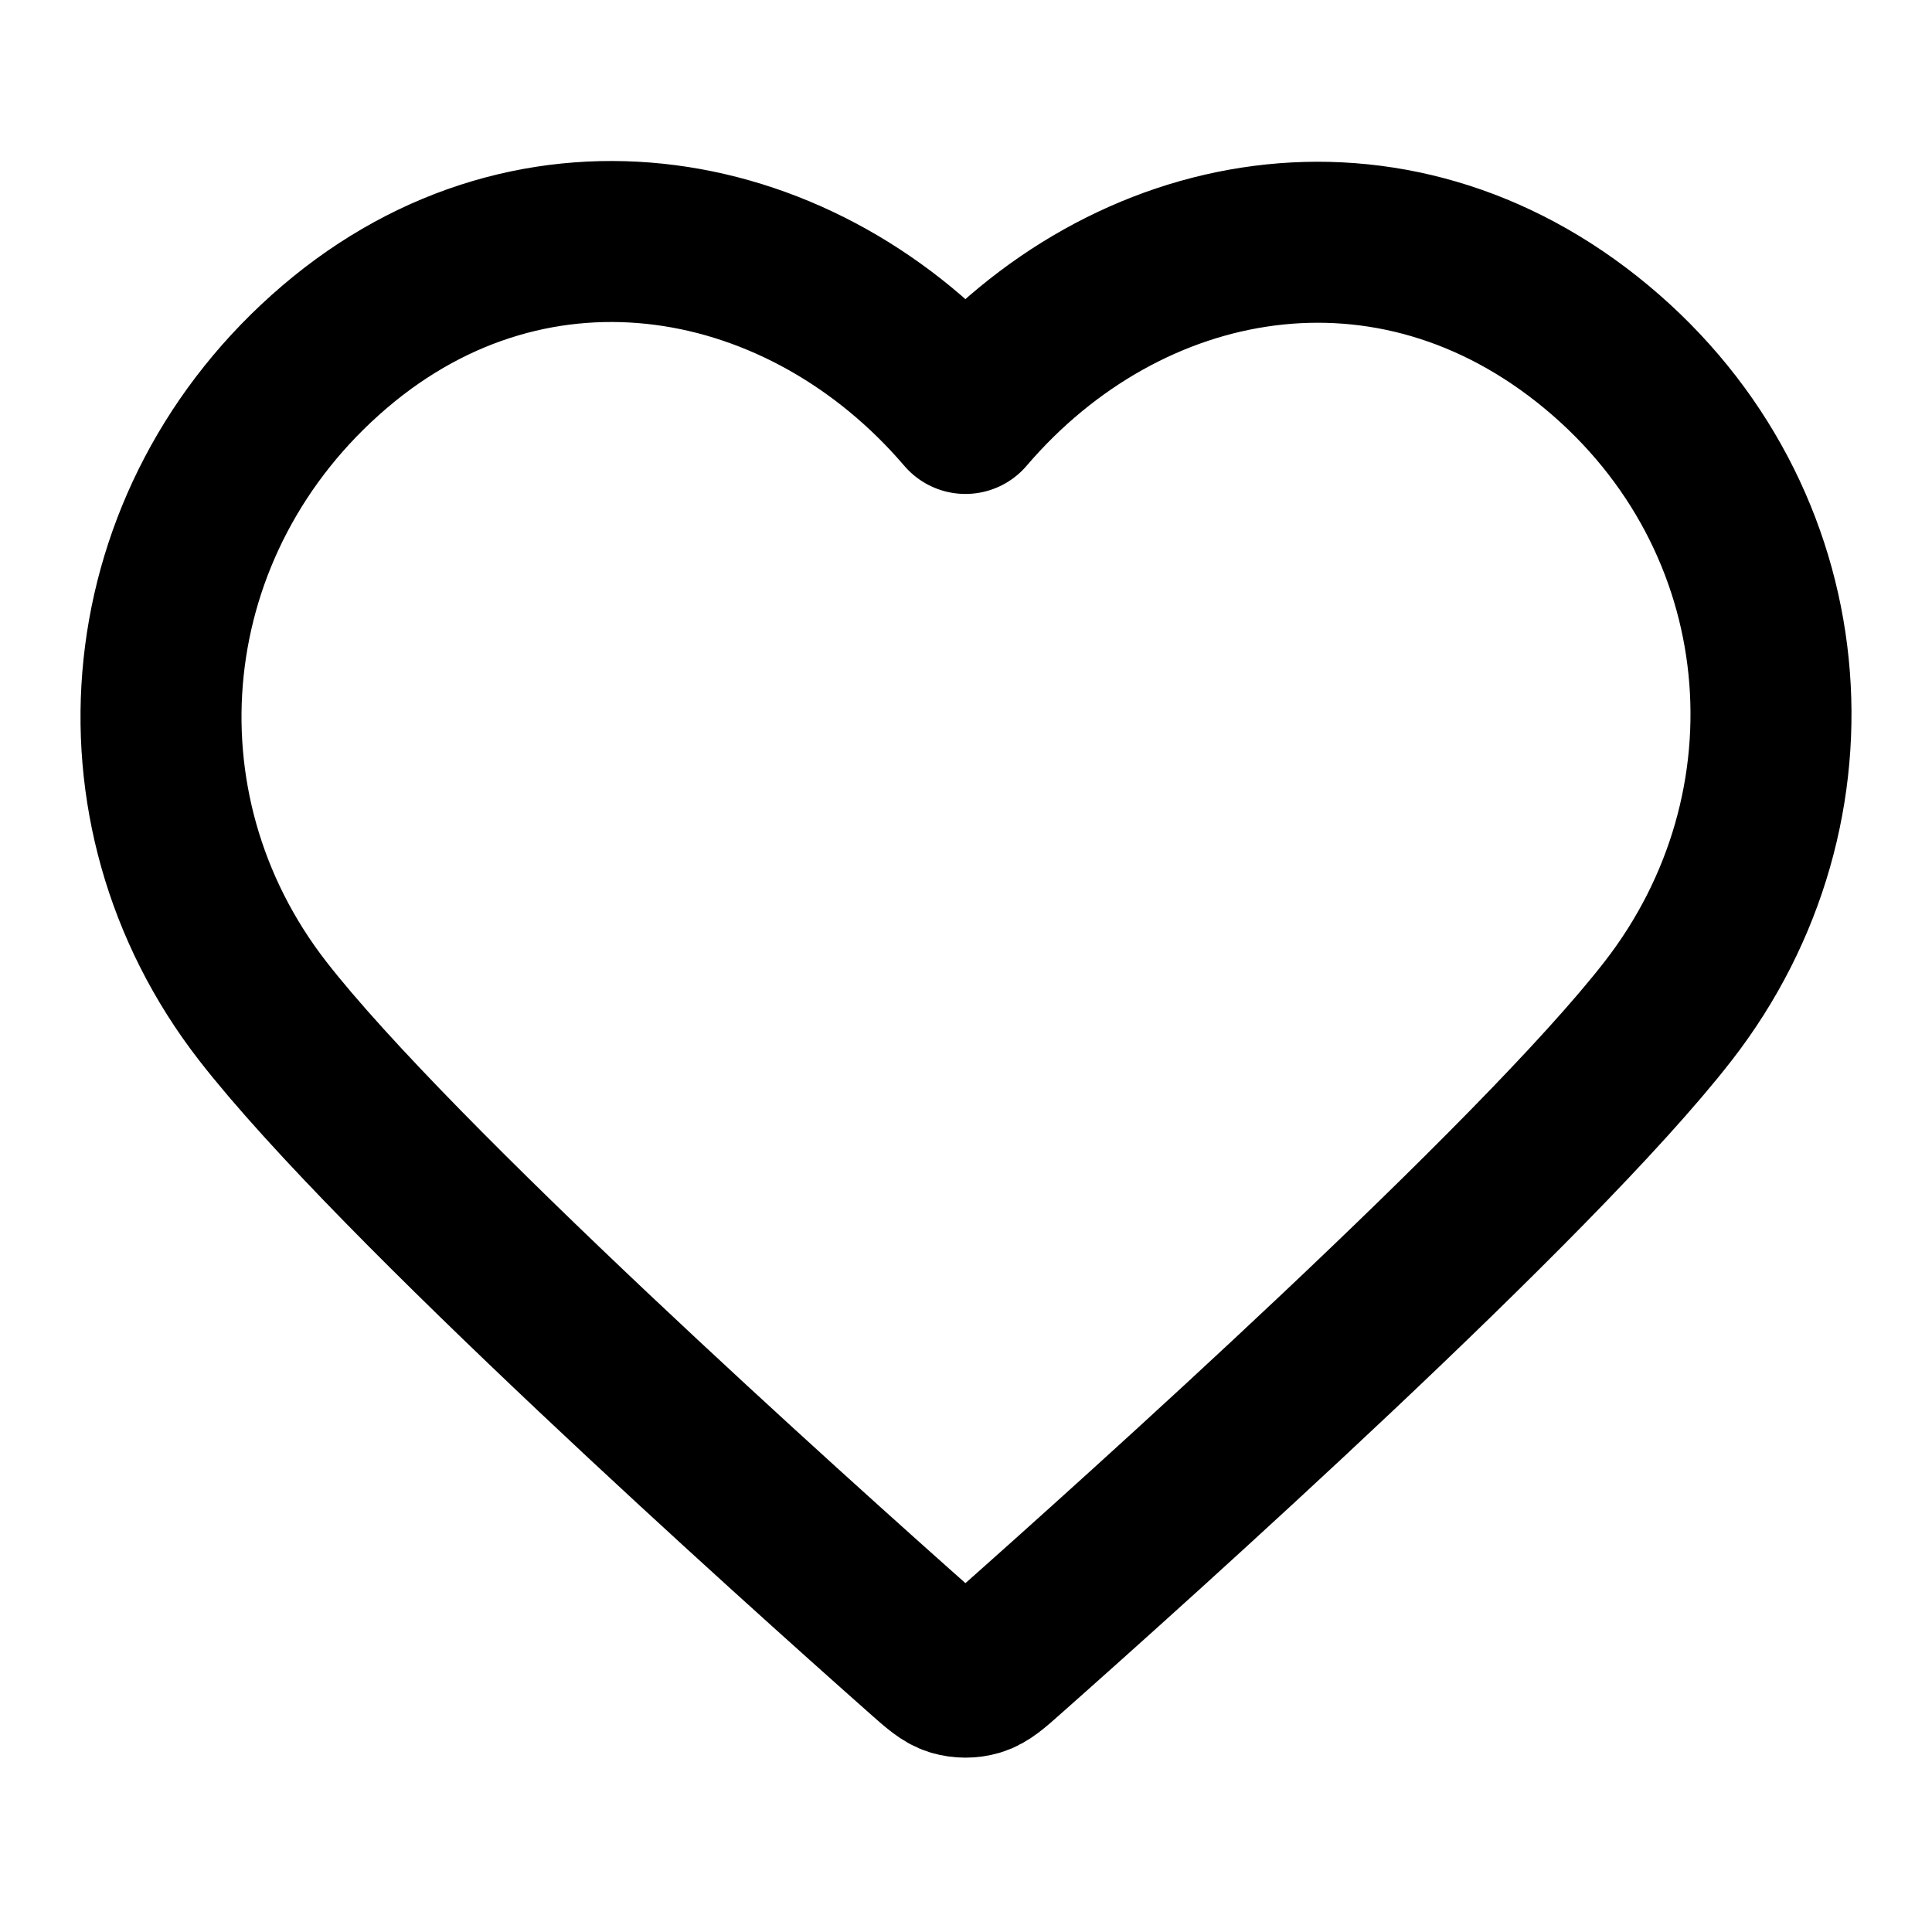
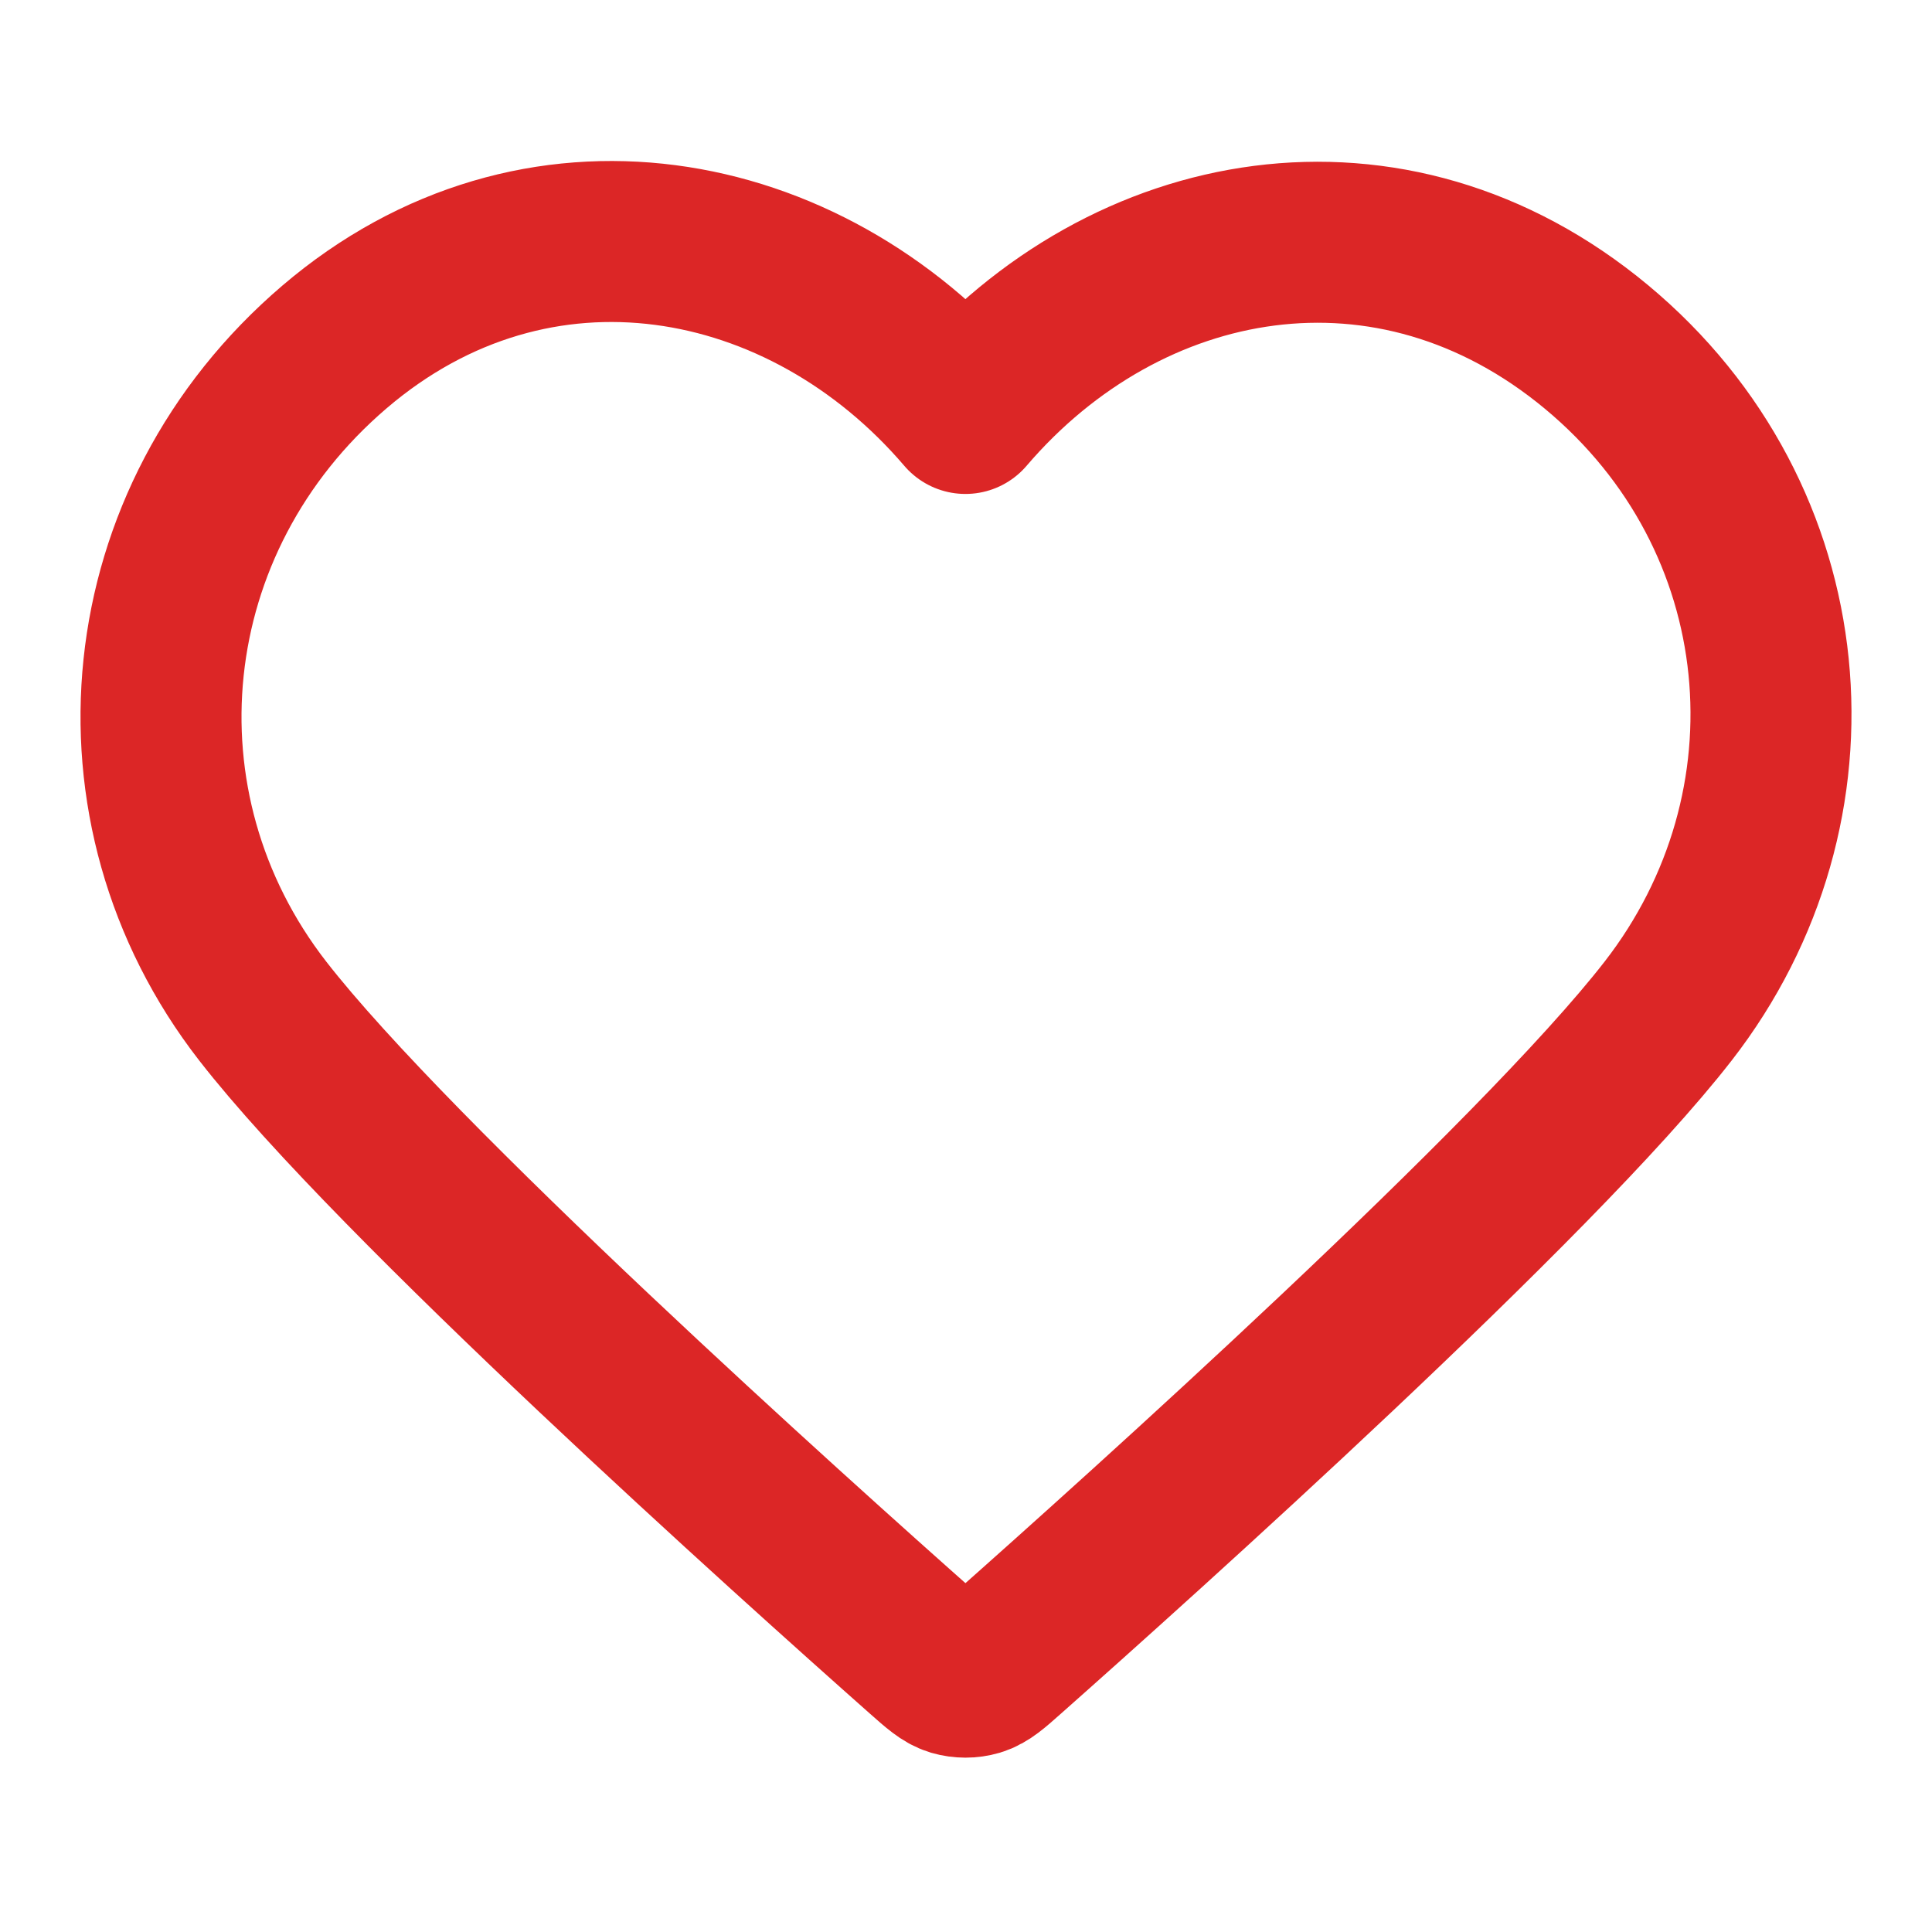
<svg xmlns="http://www.w3.org/2000/svg" width="100%" height="100%" viewBox="0 0 24 24" fill="none">
-   <path fill-rule="evenodd" clip-rule="evenodd" d="M11.993 5.136C9.994 2.798 6.66 2.17 4.155 4.31C1.65 6.45 1.297 10.029 3.264 12.56C4.9 14.665 9.85 19.104 11.472 20.541C11.654 20.702 11.744 20.782 11.85 20.814C11.943 20.841 12.044 20.841 12.136 20.814C12.242 20.782 12.333 20.702 12.514 20.541C14.136 19.104 19.087 14.665 20.722 12.56C22.689 10.029 22.38 6.428 19.832 4.31C17.284 2.192 13.992 2.798 11.993 5.136Z" stroke="currentColor" stroke-width="2" stroke-linecap="round" stroke-linejoin="round" />
+   <path fill-rule="evenodd" clip-rule="evenodd" d="M11.993 5.136C9.994 2.798 6.66 2.17 4.155 4.31C1.65 6.45 1.297 10.029 3.264 12.56C4.9 14.665 9.85 19.104 11.472 20.541C11.654 20.702 11.744 20.782 11.85 20.814C11.943 20.841 12.044 20.841 12.136 20.814C12.242 20.782 12.333 20.702 12.514 20.541C14.136 19.104 19.087 14.665 20.722 12.56C22.689 10.029 22.38 6.428 19.832 4.31C17.284 2.192 13.992 2.798 11.993 5.136Z" stroke="#dc2626" stroke-width="2" stroke-linecap="round" stroke-linejoin="round" />
</svg>
